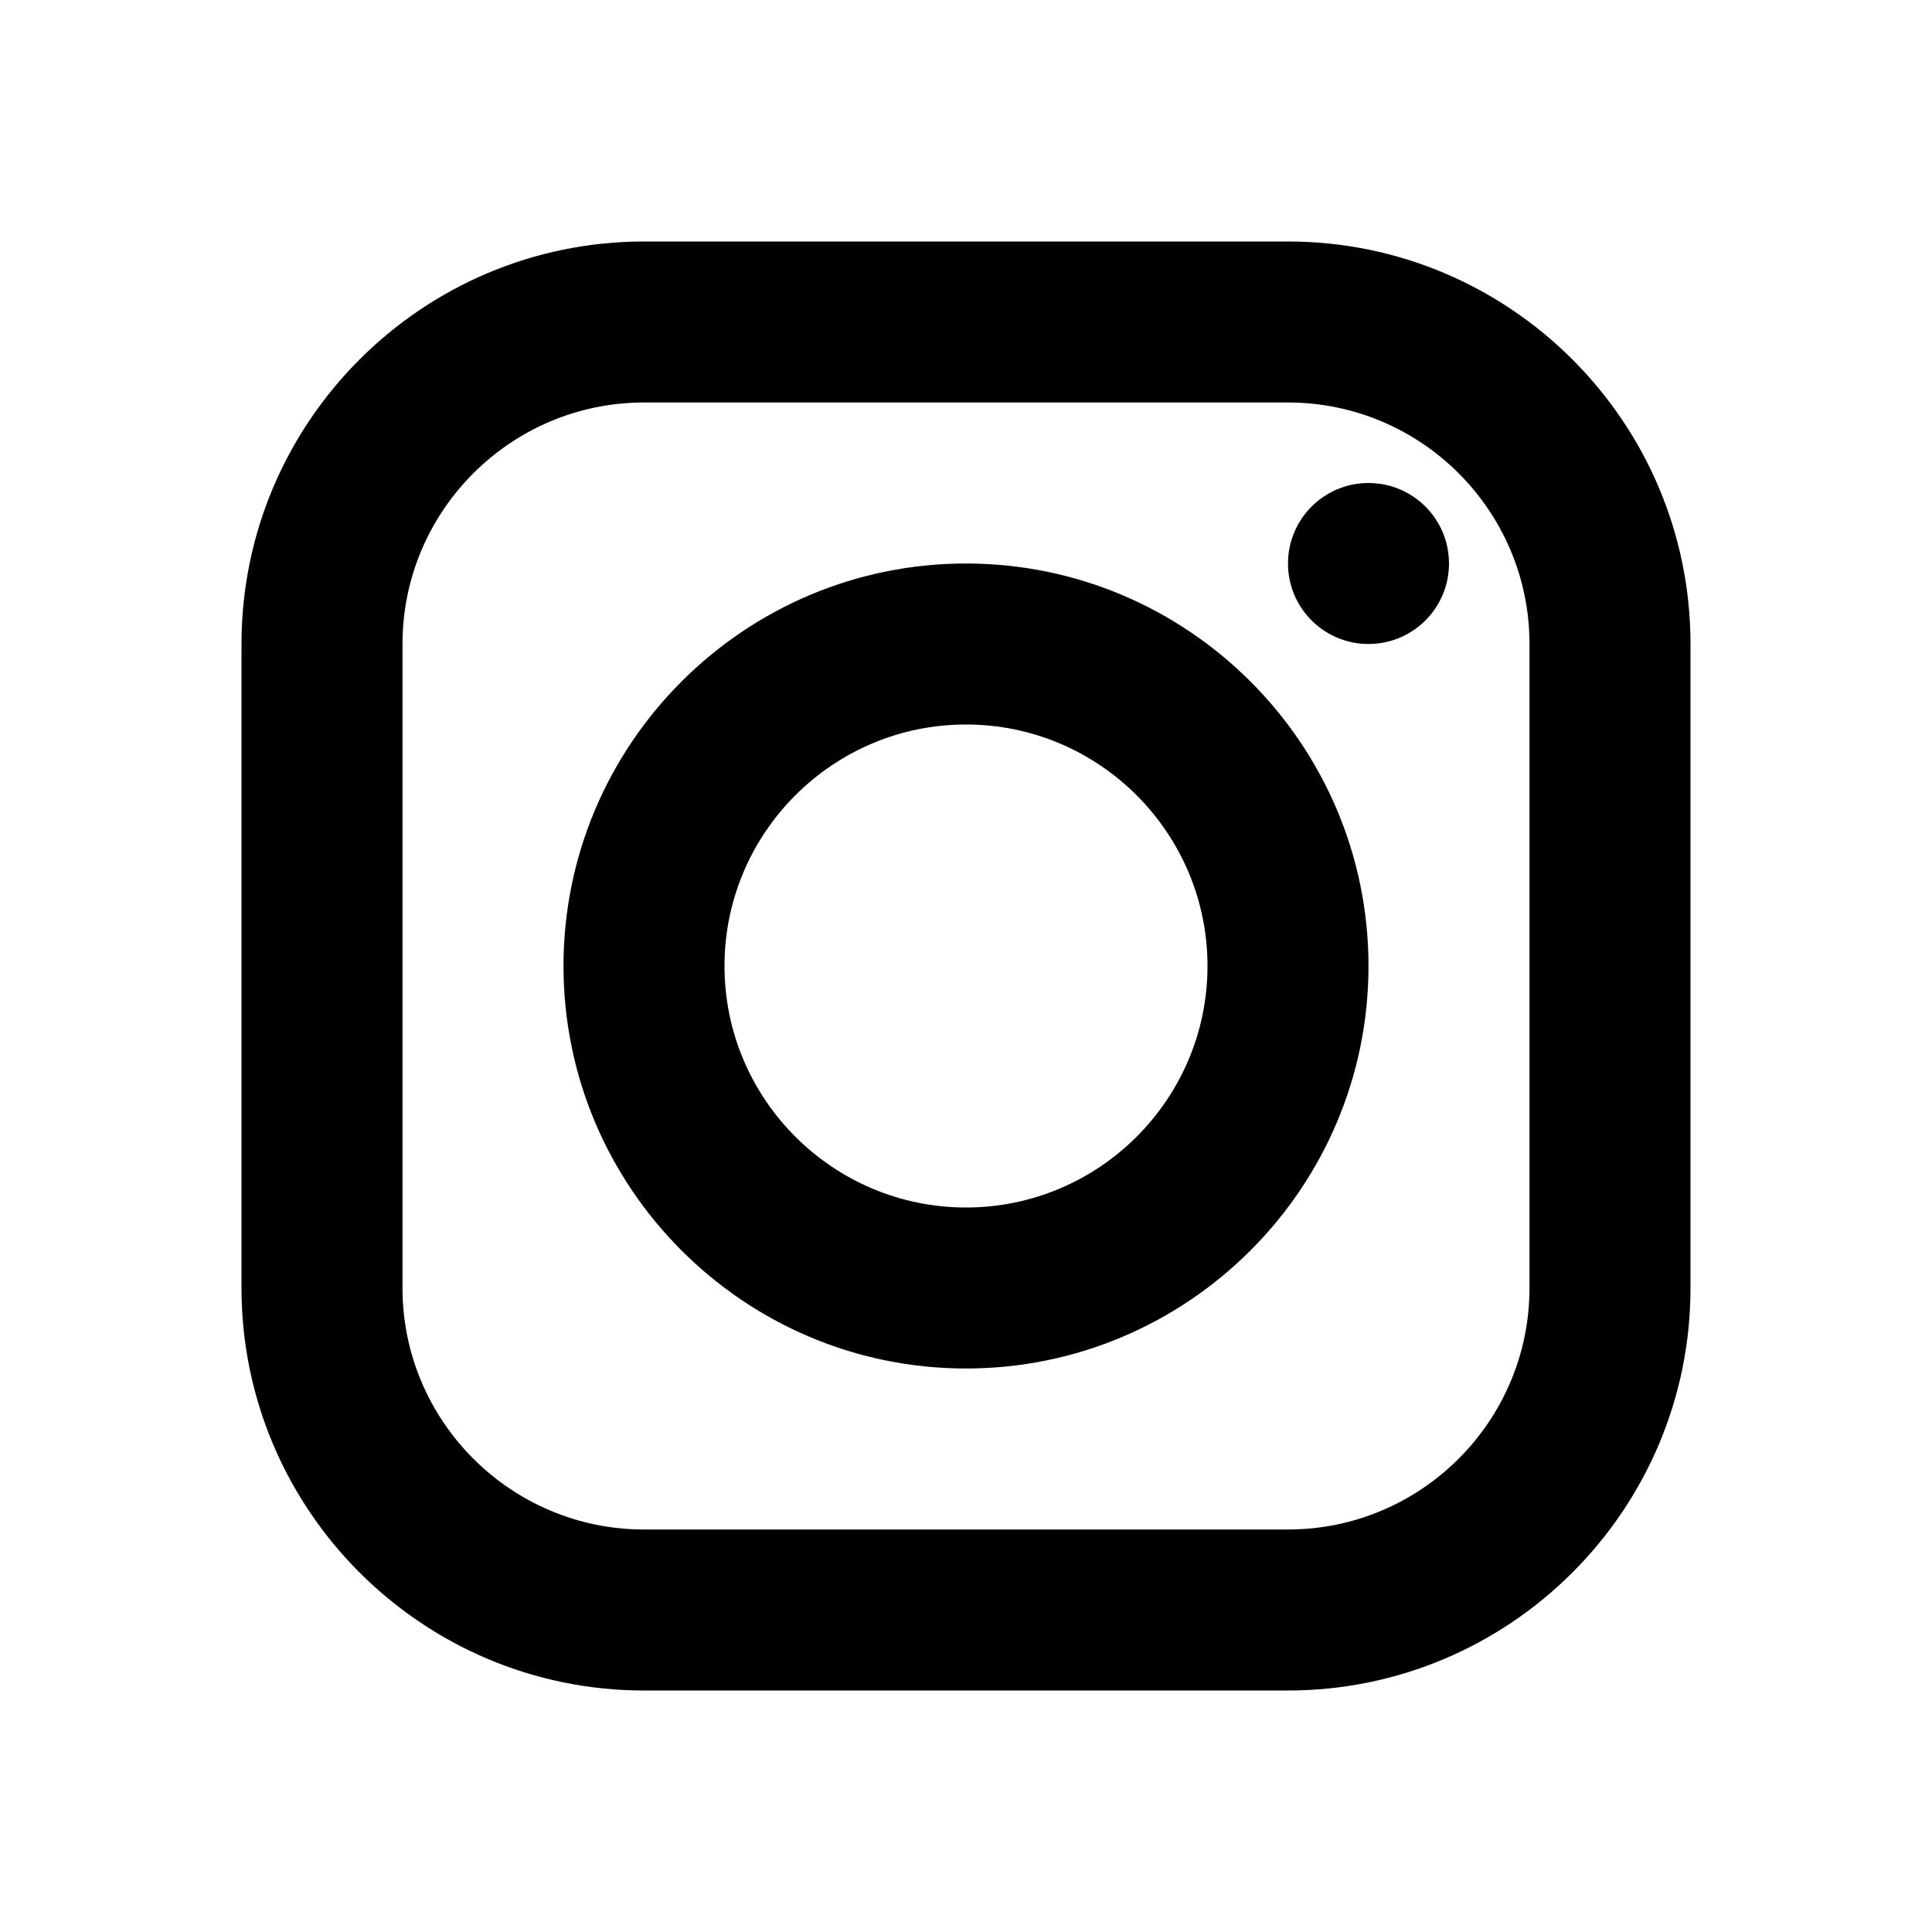
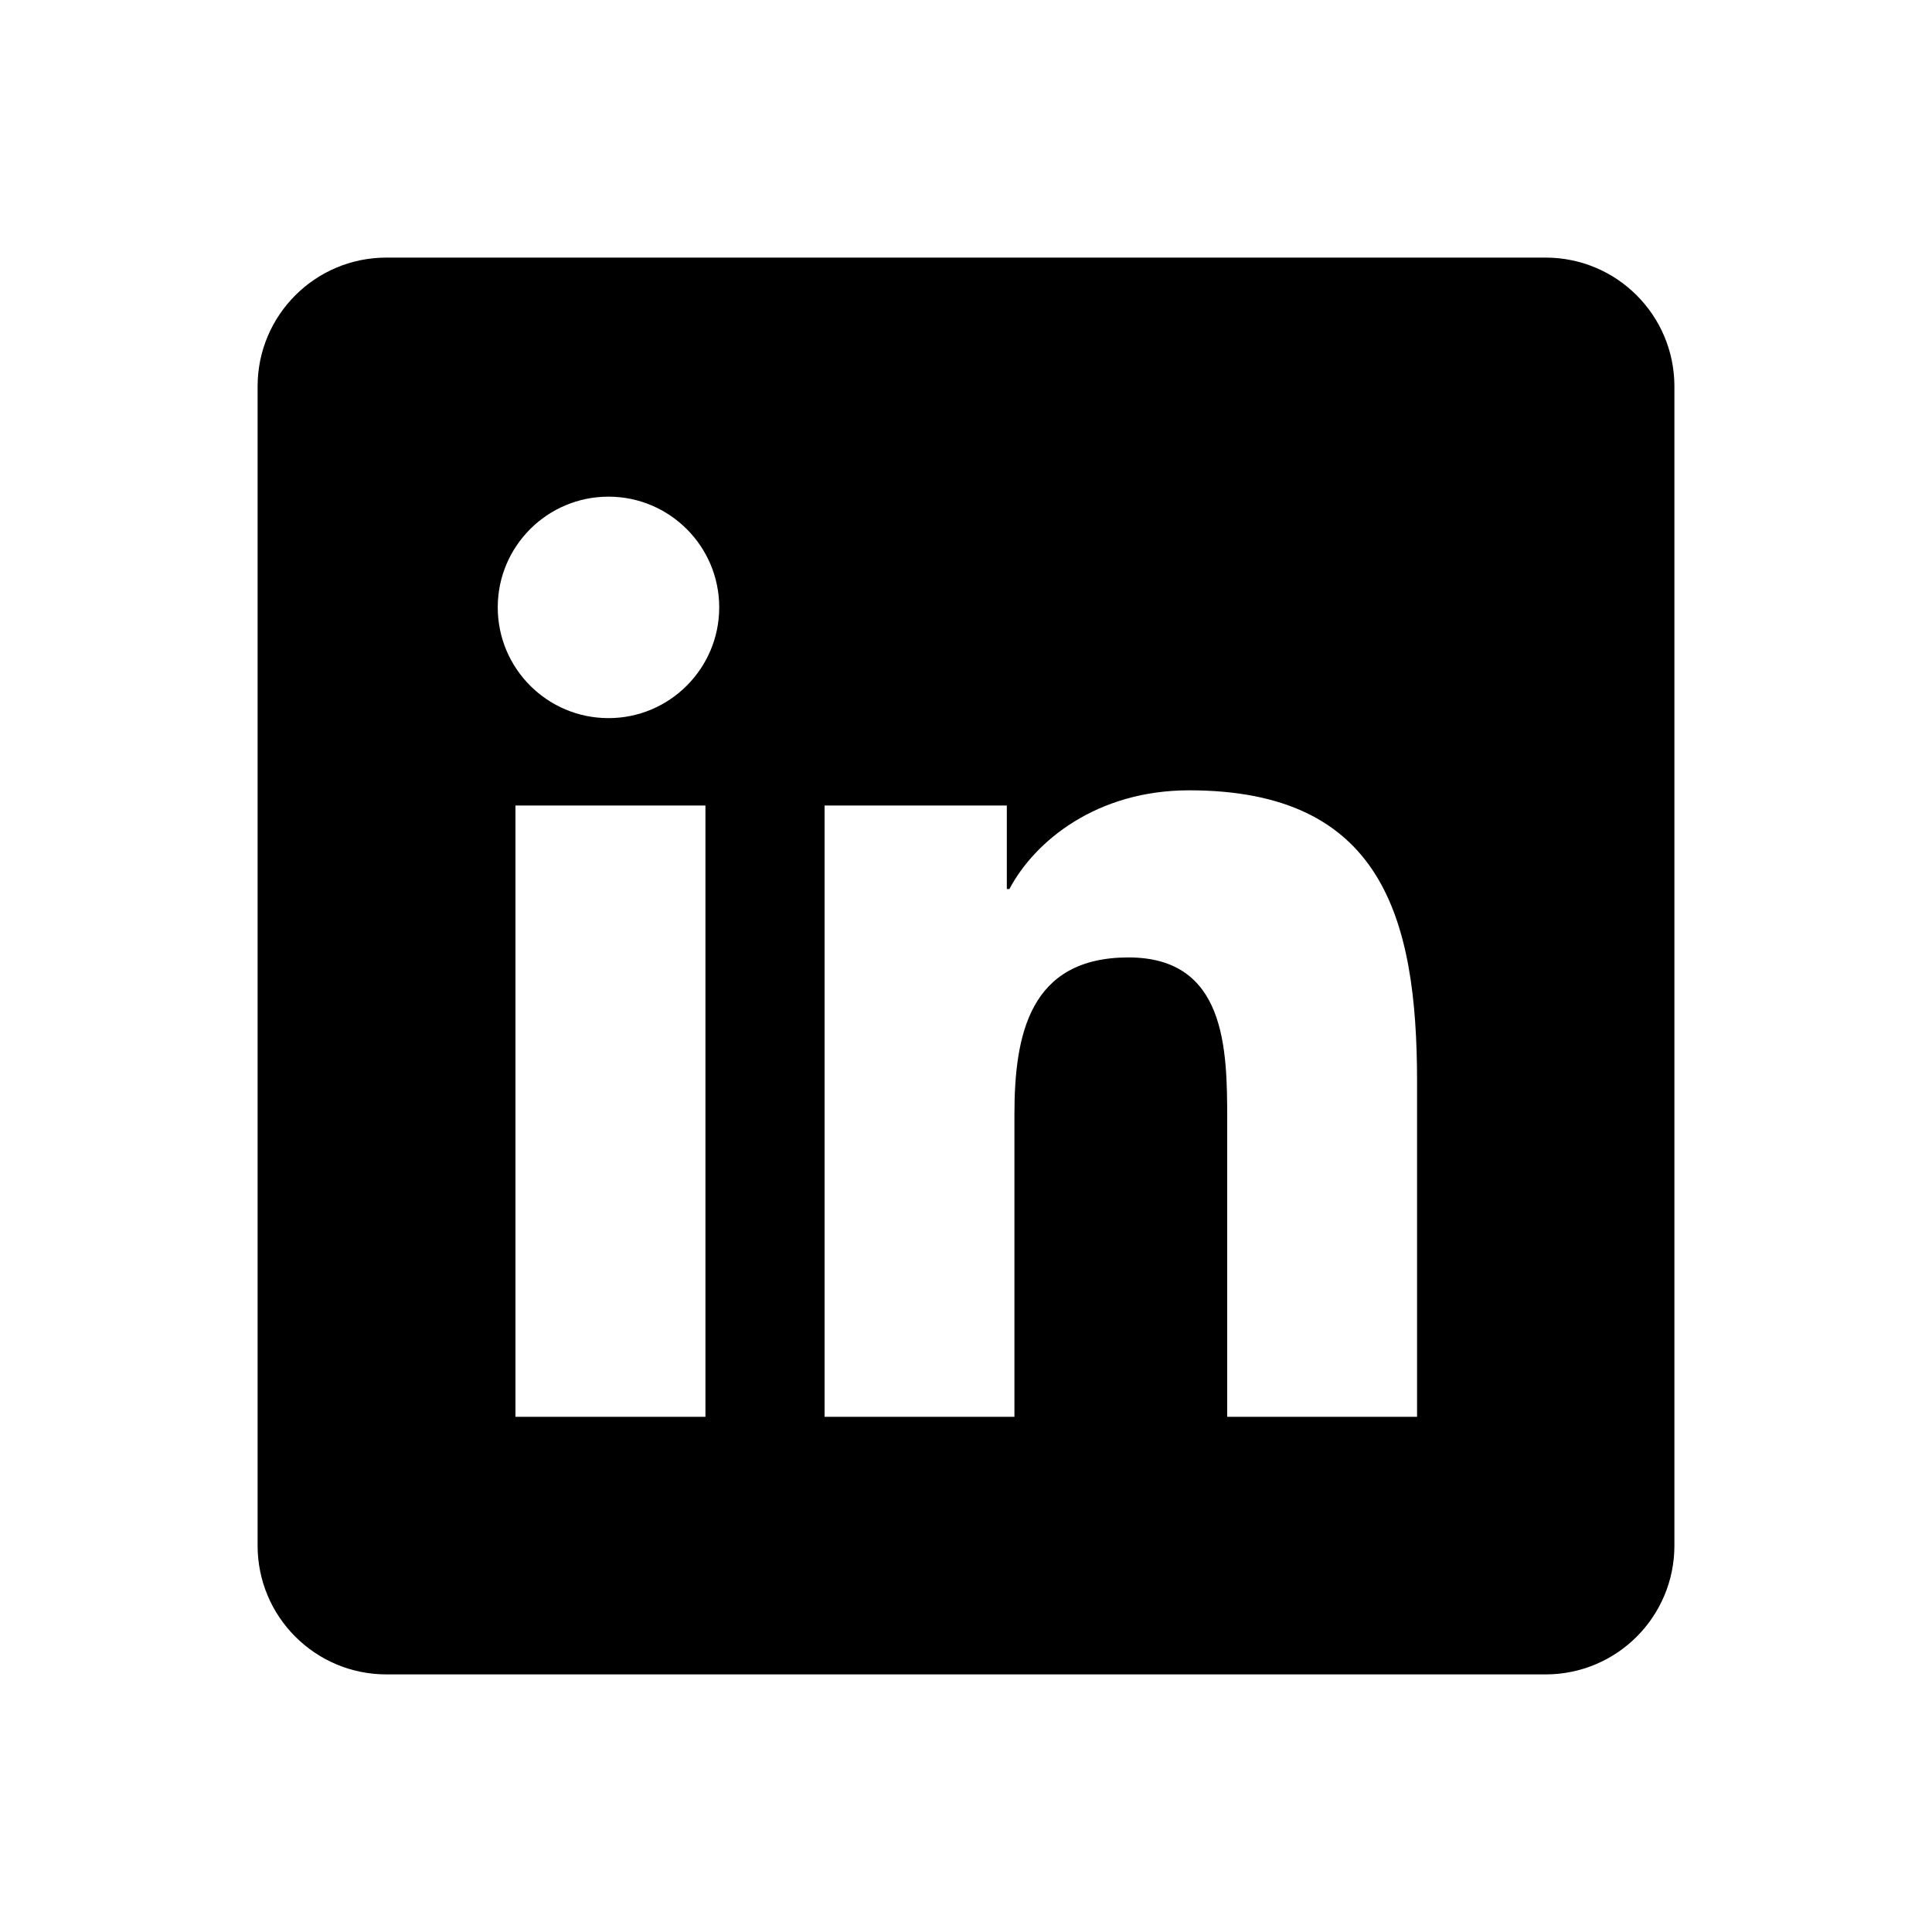
- <svg xmlns="http://www.w3.org/2000/svg" x="0px" y="0px" width="100" height="100" viewBox="0 0 24 24">
-   <path d="M 8 3 C 5.243 3 3 5.243 3 8 L 3 16 C 3 18.757 5.243 21 8 21 L 16 21 C 18.757 21 21 18.757 21 16 L 21 8 C 21 5.243 18.757 3 16 3 L 8 3 z M 8 5 L 16 5 C 17.654 5 19 6.346 19 8 L 19 16 C 19 17.654 17.654 19 16 19 L 8 19 C 6.346 19 5 17.654 5 16 L 5 8 C 5 6.346 6.346 5 8 5 z M 17 6 A 1 1 0 0 0 16 7 A 1 1 0 0 0 17 8 A 1 1 0 0 0 18 7 A 1 1 0 0 0 17 6 z M 12 7 C 9.243 7 7 9.243 7 12 C 7 14.757 9.243 17 12 17 C 14.757 17 17 14.757 17 12 C 17 9.243 14.757 7 12 7 z M 12 9 C 13.654 9 15 10.346 15 12 C 15 13.654 13.654 15 12 15 C 10.346 15 9 13.654 9 12 C 9 10.346 10.346 9 12 9 z" />
+ <svg xmlns="http://www.w3.org/2000/svg" x="0px" y="0px" width="100" height="100" viewBox="0 0 30 30">
+   <path d="M24,4H6C4.895,4,4,4.895,4,6v18c0,1.105,0.895,2,2,2h18c1.105,0,2-0.895,2-2V6C26,4.895,25.105,4,24,4z M10.954,22h-2.95 v-9.492h2.95V22z M9.449,11.151c-0.951,0-1.72-0.771-1.72-1.72c0-0.949,0.77-1.719,1.72-1.719c0.948,0,1.719,0.771,1.719,1.719 C11.168,10.38,10.397,11.151,9.449,11.151z M22.004,22h-2.948v-4.616c0-1.101-0.02-2.517-1.533-2.517 c-1.535,0-1.771,1.199-1.771,2.437V22h-2.948v-9.492h2.83v1.297h0.04c0.394-0.746,1.356-1.533,2.791-1.533 c2.987,0,3.539,1.966,3.539,4.522V22z" />
</svg>
